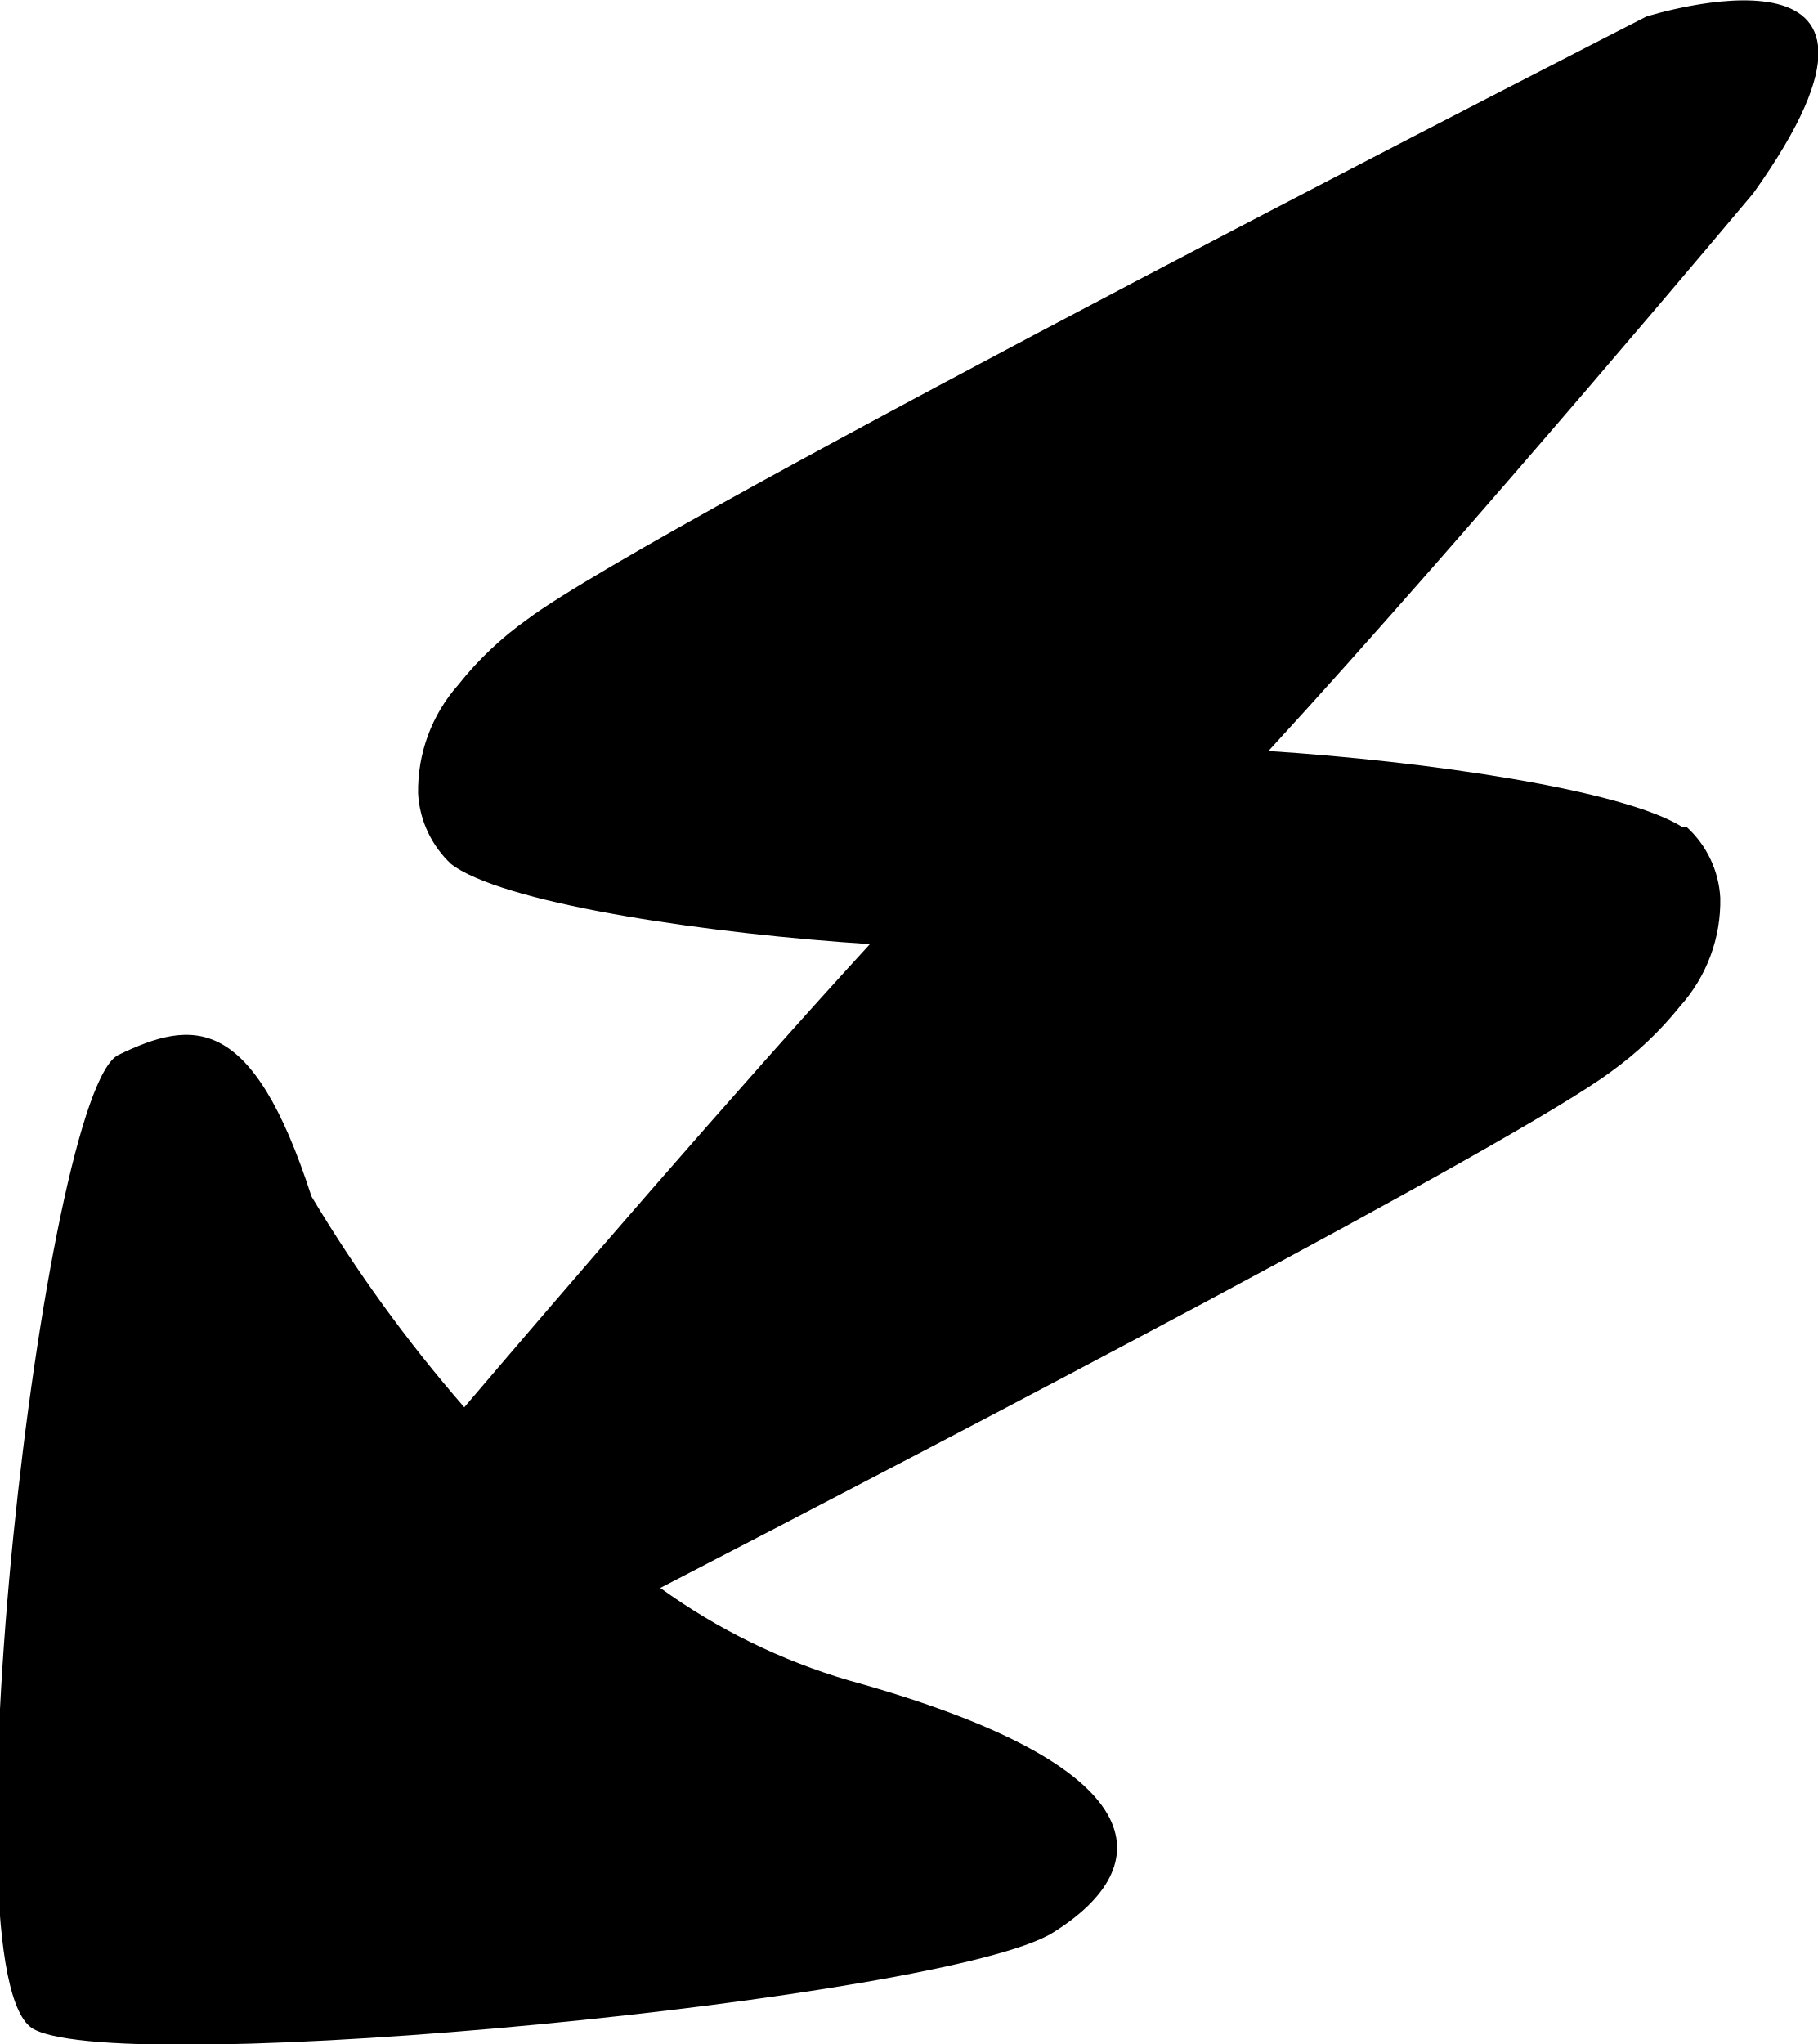
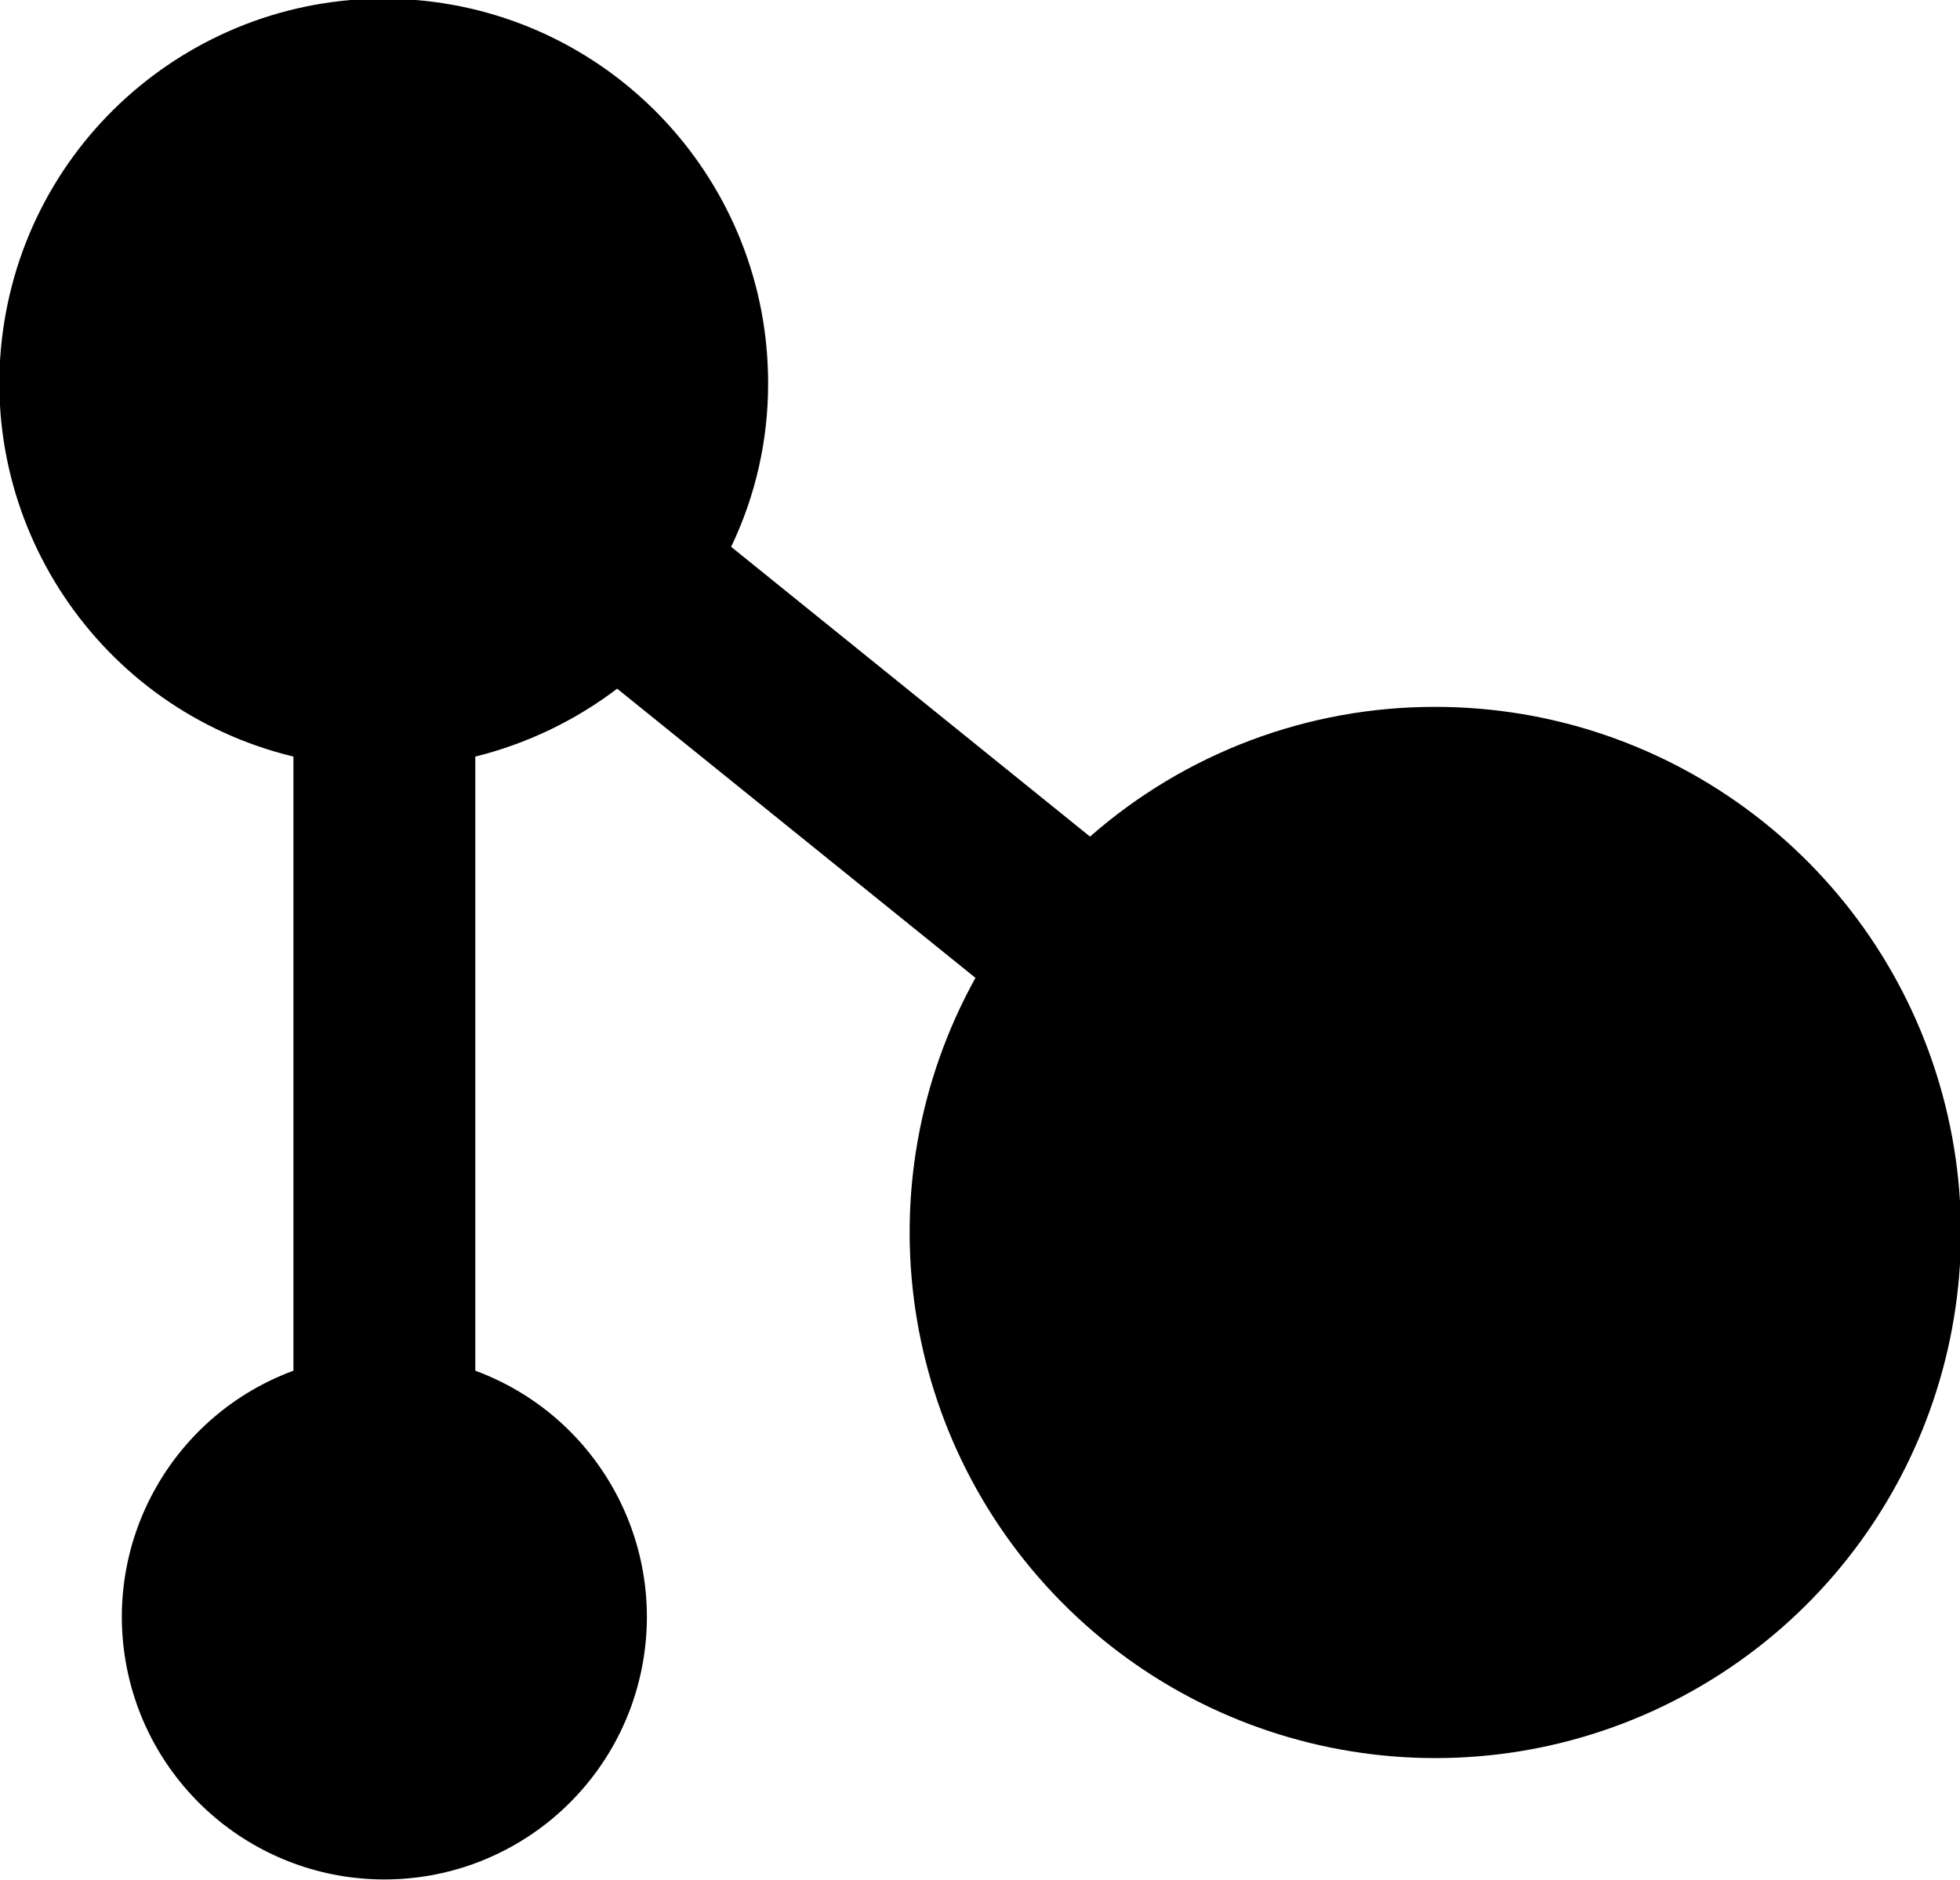
- <svg xmlns="http://www.w3.org/2000/svg" id="thunder" viewBox="0 0 30.7 34.51">
-   <g id="icon">
-     <path d="M74.11,984.35s-16.72,8.54-18.9,10.18a5.66,5.66,0,0,0-1.16,1.1h0a2.7,2.7,0,0,0-.68,1.84,1.77,1.77,0,0,0,.56,1.19h0l.07.05h0c1,.65,4.37,1.13,7,1.3-2.31,2.52-5.19,5.87-6.85,7.82a24.8,24.8,0,0,1-2.58-3.56c-1-3.09-2-3-3.26-2.39s-3,15.61-1.43,16.45,15.41-.51,17.21-1.63,1.8-2.81-3.45-4.26a10.46,10.46,0,0,1-3.18-1.56c4.87-2.52,14.44-7.51,16.06-8.72a5.94,5.94,0,0,0,1.16-1.1h0a2.66,2.66,0,0,0,.68-1.83,1.75,1.75,0,0,0-.56-1.19h0a.21.21,0,0,0-.07,0h0c-1-.64-4.37-1.12-7-1.29,3.46-3.77,8.19-9.42,8.19-9.42C79.19,982.74,74.11,984.35,74.11,984.35Z" transform="translate(-46.31 -984.07)" style="fill: #000" />
-   </g>
+ <svg xmlns="http://www.w3.org/2000/svg" id="mental_icon" viewBox="0 0 32.33 31">
+   <path id="_2" data-name="2" d="M75.43,932.74a8.61,8.61,0,0,0-5.69,2.14l-5.92-4.78a6.21,6.21,0,0,0,.61-2.69,6.34,6.34,0,1,0-7.83,6.15v10.13a4.33,4.33,0,1,0,3,0V933.56a6.42,6.42,0,0,0,2.34-1.12l5.91,4.77a8.67,8.67,0,1,0,7.58-4.47Z" transform="translate(-51.76 -921.08)" style="fill: {fill_color}" />
</svg>
